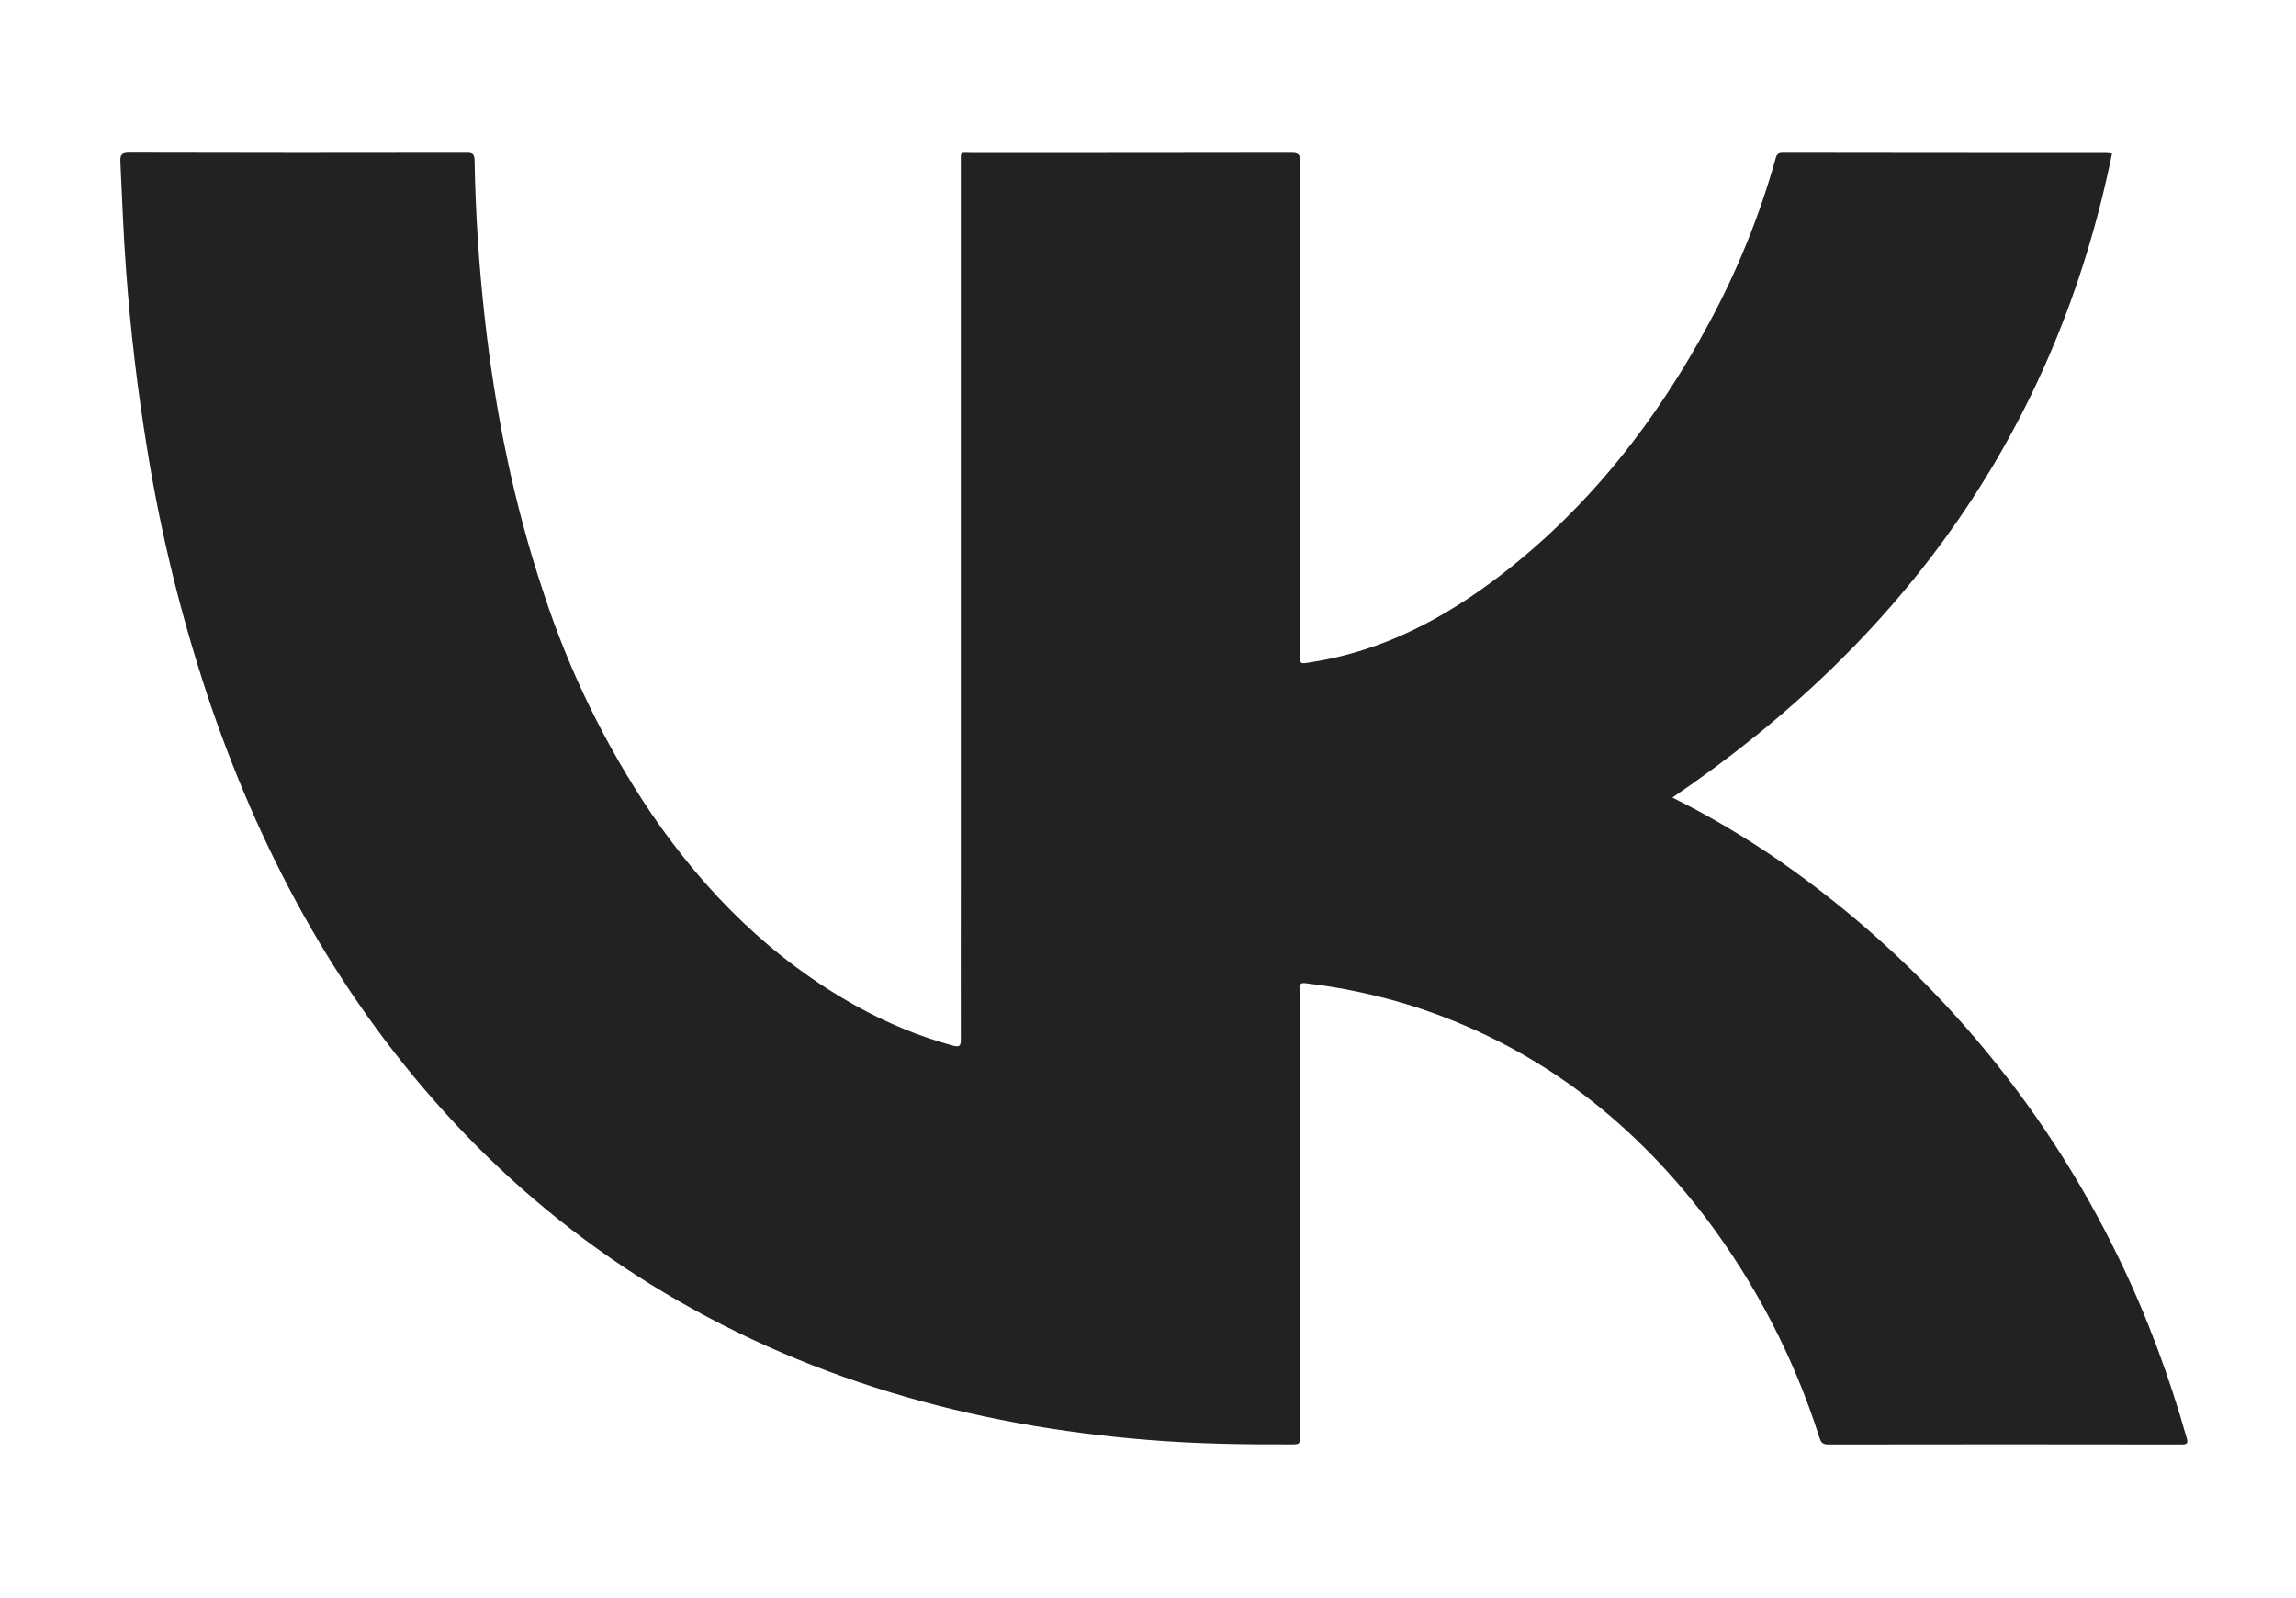
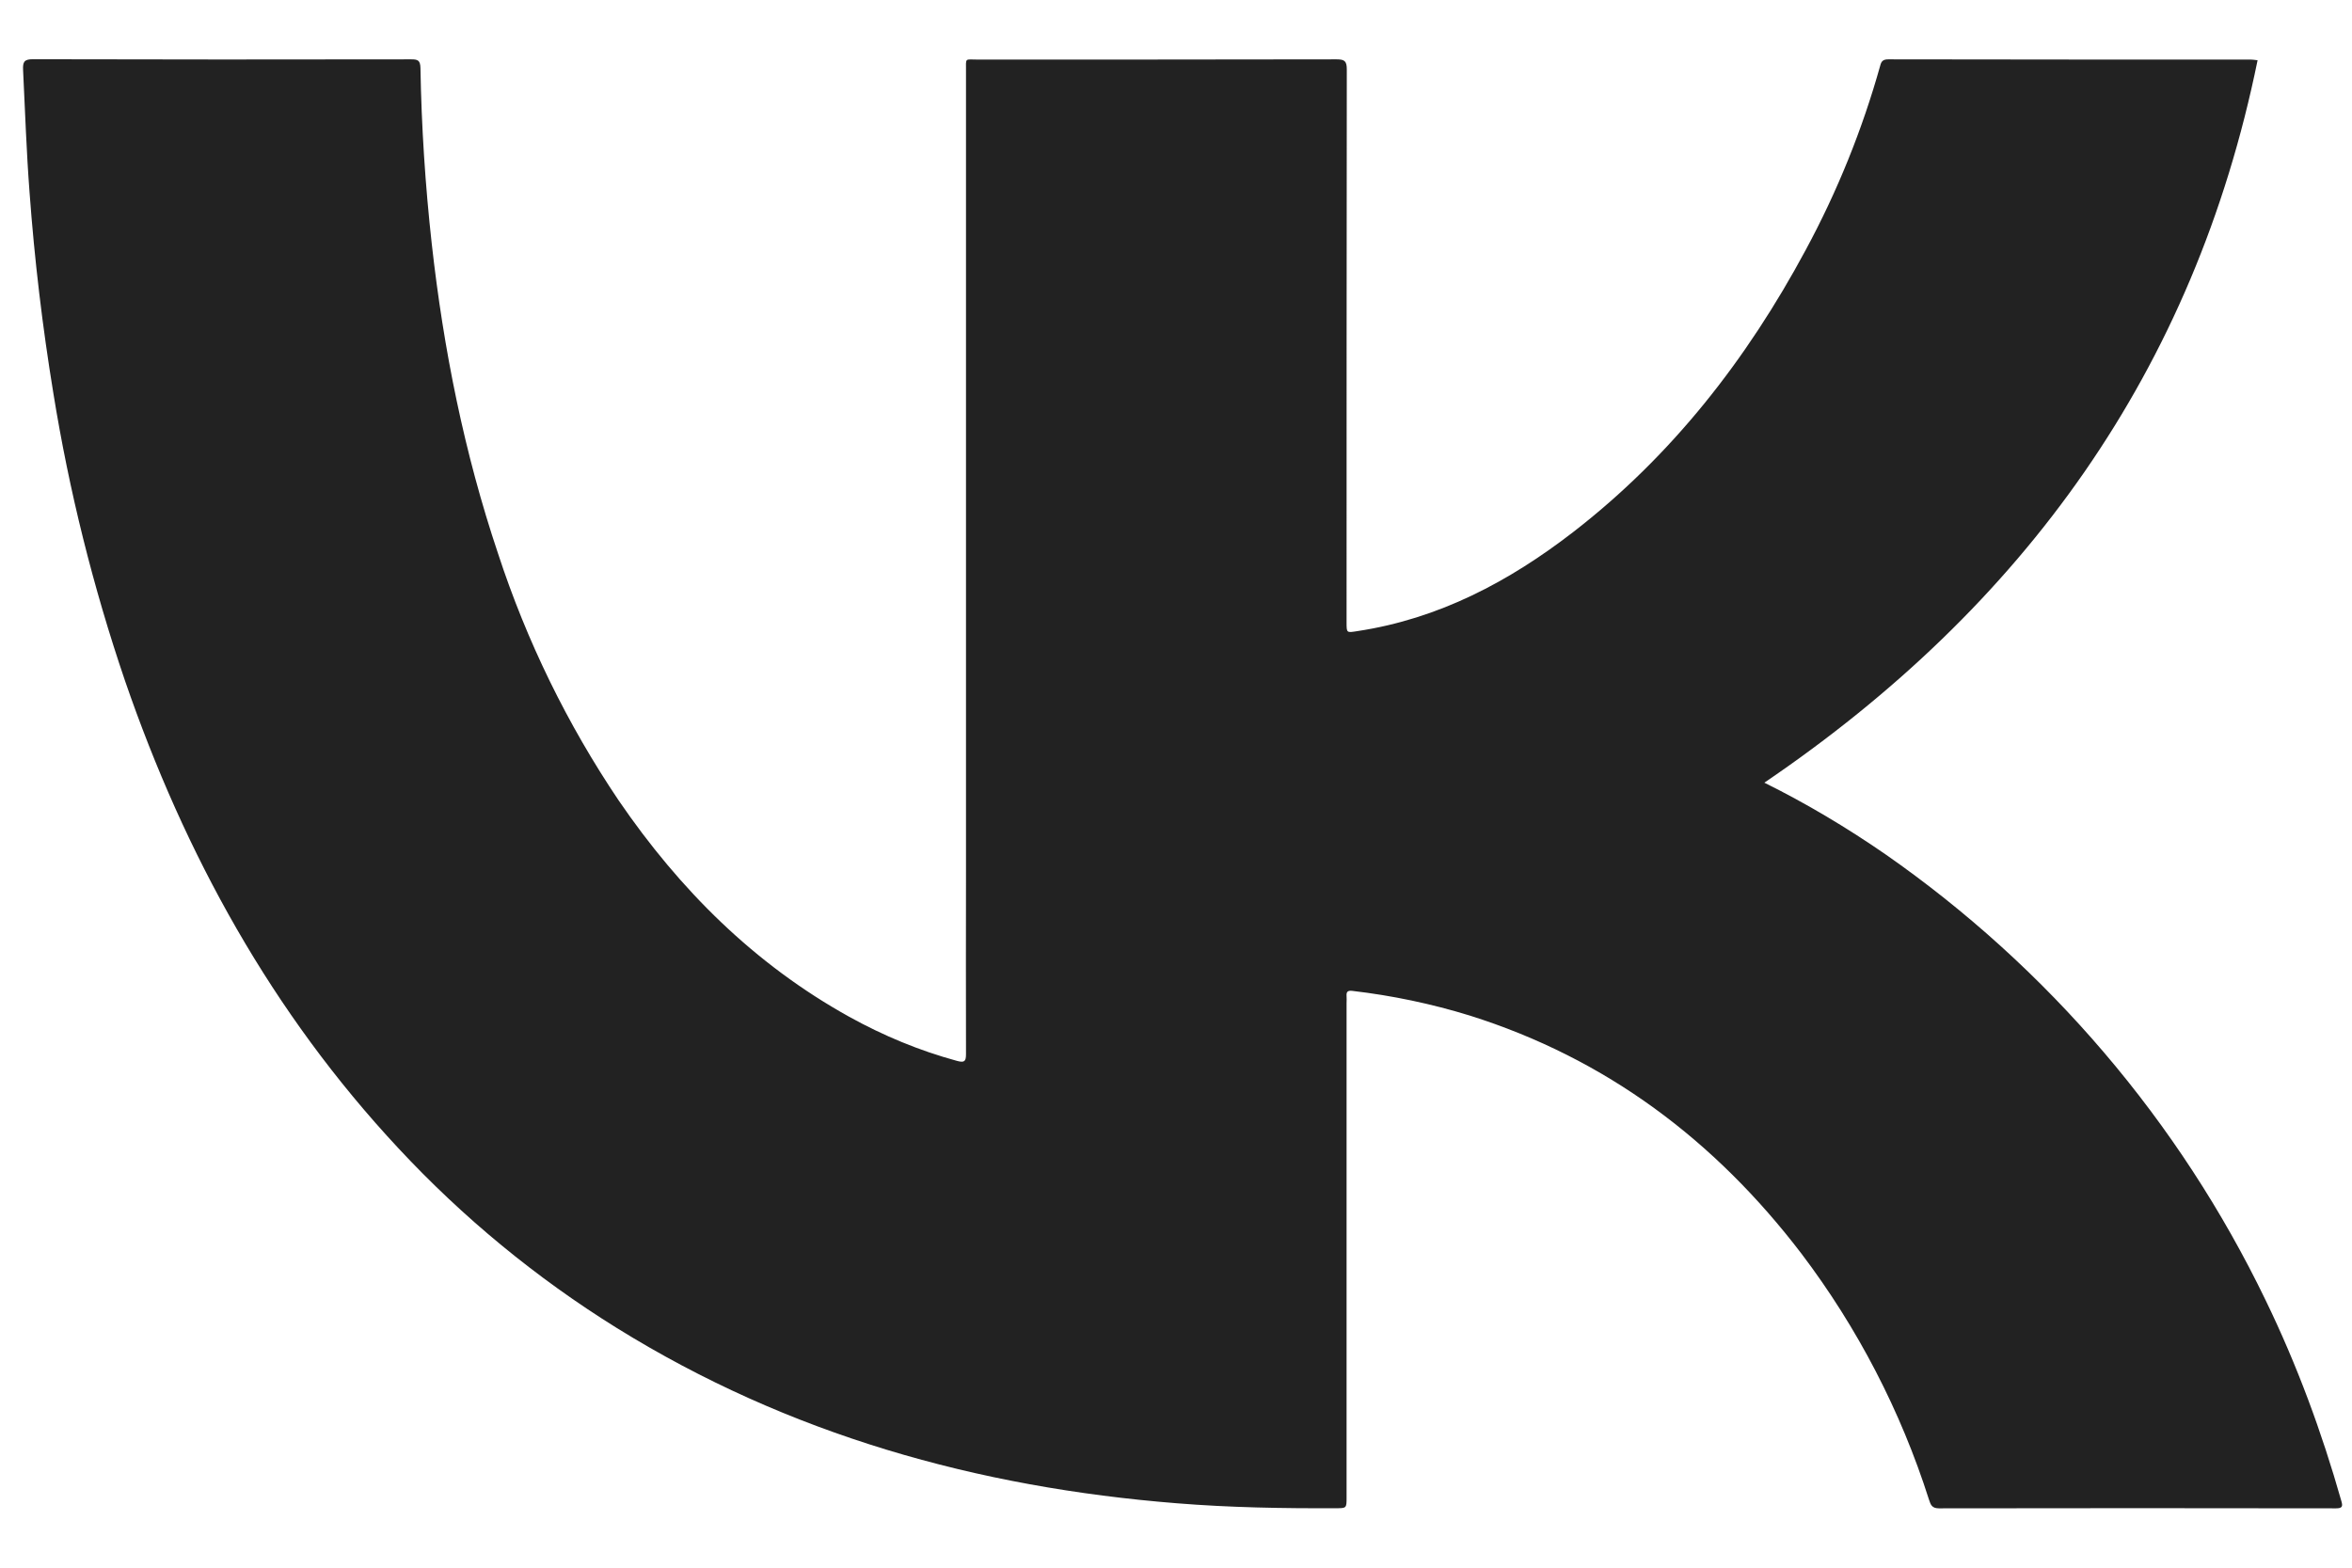
- <svg xmlns="http://www.w3.org/2000/svg" width="23" height="16" fill="none" viewBox="-1 -1 23 16">
+ <svg xmlns="http://www.w3.org/2000/svg" width="21" height="14" fill="none" viewBox="0 0 21 14">
  <path d="M15.754 6.99c.373.185.734.4 1.08.639a10.324 10.324 0 0 1 3.395 3.983c.28.577.501 1.176.676 1.793.014.047.009.065-.047.065-1.182-.002-2.364-.002-3.546 0-.063 0-.074-.032-.089-.078a7.32 7.32 0 0 0-1.139-2.197c-.771-1.01-1.742-1.742-2.962-2.126a5.878 5.878 0 0 0-1.047-.22c-.043-.005-.055.008-.052.047.002.02 0 .04 0 .061v4.415c0 .097 0 .097-.098.097-.472.002-.944-.006-1.415-.044-1.785-.142-3.47-.614-5.002-1.565a9.546 9.546 0 0 1-1.952-1.607c-1.127-1.208-1.905-2.62-2.44-4.174a15.762 15.762 0 0 1-.64-2.57A20.25 20.25 0 0 1 .264 1.72C.236 1.355.224.99.206.623.203.553.216.529.293.529 1.419.532 2.546.532 3.672.53c.059 0 .08.009.082.076.009.525.043 1.05.101 1.572.105.942.29 1.867.592 2.766A8.89 8.89 0 0 0 5.525 7.15c.544.795 1.21 1.46 2.057 1.93.305.169.625.302.962.394.067.018.081.005.081-.061-.002-.544 0-1.088 0-1.631V.636c0-.124-.013-.104.103-.104 1.069 0 2.137 0 3.205-.002.072 0 .092.015.092.09-.002 1.646-.002 3.292-.002 4.938 0 .096 0 .093.097.078.727-.11 1.354-.442 1.927-.885.881-.682 1.55-1.541 2.075-2.518a8.006 8.006 0 0 0 .666-1.648c.01-.04.027-.055.072-.055 1.078.002 2.156.002 3.235.002.014 0 .03.002.062.006-.565 2.772-2.087 4.878-4.403 6.451z" fill="#222" />
</svg>
